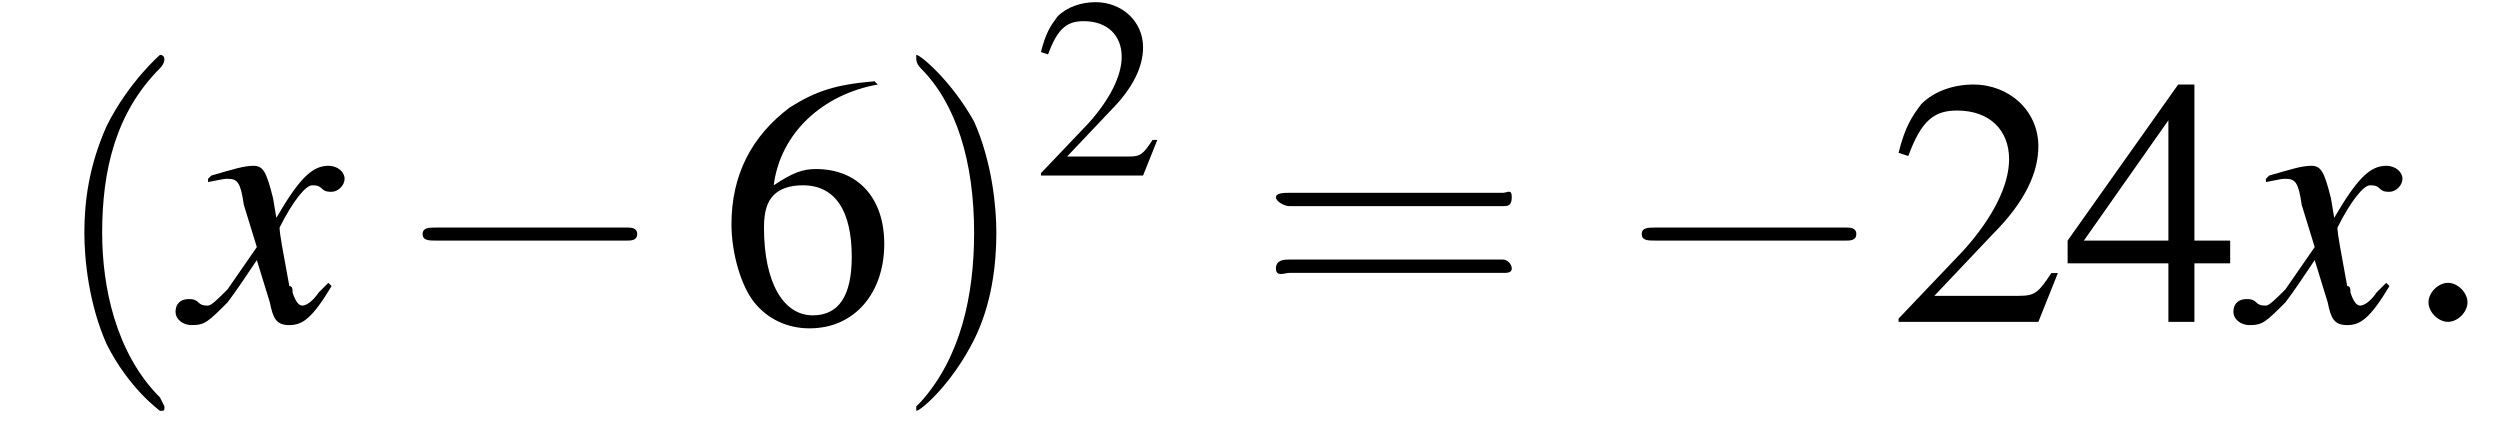
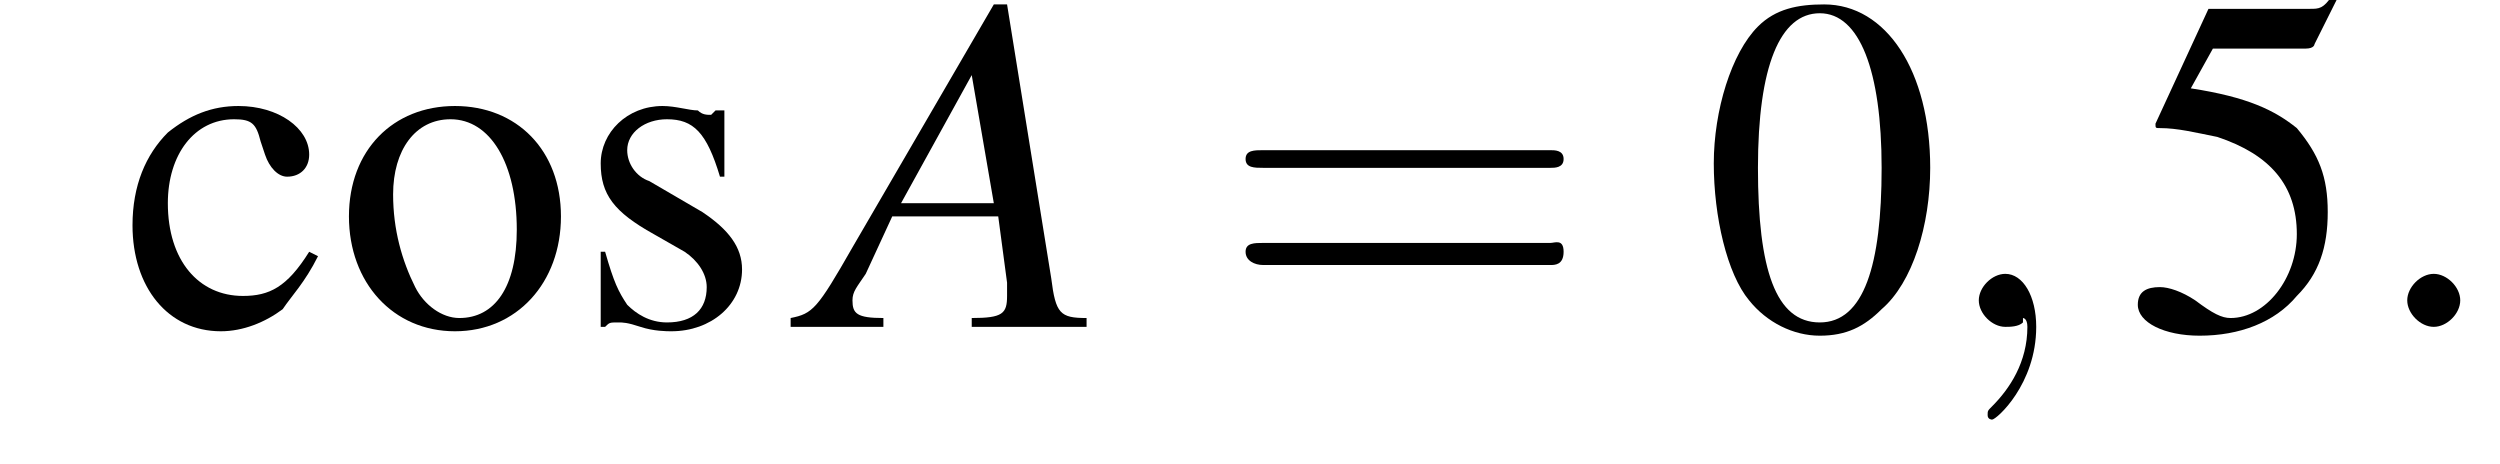
- <svg xmlns="http://www.w3.org/2000/svg" xmlns:xlink="http://www.w3.org/1999/xlink" height="13.6pt" version="1.1" viewBox="198.2 72.4 76.9 13.6" width="76.9pt">
+ <svg xmlns="http://www.w3.org/2000/svg" xmlns:xlink="http://www.w3.org/1999/xlink" version="1.1" width="56.6pt" height="10.5pt" viewBox="208.3 74.9 56.6 10.5">
  <defs>
-     <path d="M7.2 -2.5C7.3 -2.5 7.5 -2.5 7.5 -2.7S7.3 -2.9 7.2 -2.9H1.3C1.1 -2.9 0.9 -2.9 0.9 -2.7S1.1 -2.5 1.3 -2.5H7.2Z" id="g1-0" />
-     <path d="M5.2 -1.5L5 -1.5C4.6 -0.9 4.5 -0.8 4 -0.8H1.4L3.2 -2.7C4.2 -3.7 4.6 -4.6 4.6 -5.4C4.6 -6.5 3.7 -7.3 2.6 -7.3C2 -7.3 1.4 -7.1 1 -6.7C0.7 -6.3 0.5 -6 0.3 -5.2L0.6 -5.1C1 -6.2 1.4 -6.5 2.1 -6.5C3.1 -6.5 3.7 -5.9 3.7 -5C3.7 -4.2 3.2 -3.2 2.3 -2.2L0.3 -0.1V0H4.6L5.2 -1.5Z" id="g3-50" />
-     <path d="M5.1 -2.5H4V-7.3H3.5L0.1 -2.5V-1.8H3.2V0H4V-1.8H5.1V-2.5ZM3.2 -2.5H0.6L3.2 -6.2V-2.5Z" id="g3-52" />
-     <path d="M4.8 -7.4C3.6 -7.3 3 -7.1 2.2 -6.6C1 -5.7 0.4 -4.5 0.4 -3C0.4 -2.1 0.7 -1.1 1.1 -0.6C1.5 -0.1 2.1 0.2 2.8 0.2C4.2 0.2 5.1 -0.9 5.1 -2.4C5.1 -3.8 4.3 -4.7 3 -4.7C2.6 -4.7 2.3 -4.6 1.7 -4.2C1.9 -5.8 3.2 -7 4.9 -7.3L4.8 -7.4ZM2.6 -4.2C3.6 -4.2 4.1 -3.4 4.1 -2C4.1 -0.8 3.7 -0.2 2.9 -0.2C2 -0.2 1.4 -1.2 1.4 -2.9C1.4 -3.4 1.5 -3.7 1.7 -3.9C1.9 -4.1 2.2 -4.2 2.6 -4.2Z" id="g3-54" />
-     <path d="M2.1 -0.6C2.1 -0.9 1.8 -1.2 1.5 -1.2S0.9 -0.9 0.9 -0.6S1.2 0 1.5 0S2.1 -0.3 2.1 -0.6Z" id="g7-58" />
-     <path d="M4.4 -1.2C4.3 -1.1 4.2 -1 4.1 -0.9C3.9 -0.6 3.7 -0.5 3.6 -0.5C3.5 -0.5 3.4 -0.6 3.3 -0.9C3.3 -1 3.3 -1.1 3.2 -1.1C3 -2.2 2.9 -2.7 2.9 -2.9C3.3 -3.7 3.7 -4.2 3.9 -4.2C4 -4.2 4.1 -4.2 4.2 -4.1C4.3 -4 4.4 -4 4.5 -4C4.7 -4 4.9 -4.2 4.9 -4.4S4.7 -4.8 4.4 -4.8C3.9 -4.8 3.5 -4.4 2.8 -3.2L2.7 -3.8C2.5 -4.6 2.4 -4.8 2.1 -4.8C1.8 -4.8 1.5 -4.7 0.8 -4.5L0.7 -4.4L0.7 -4.3C1.2 -4.4 1.2 -4.4 1.3 -4.4C1.6 -4.4 1.7 -4.3 1.8 -3.6L2.2 -2.3L1.3 -1C1 -0.7 0.8 -0.5 0.7 -0.5C0.6 -0.5 0.5 -0.5 0.4 -0.6C0.3 -0.7 0.2 -0.7 0.1 -0.7C-0.1 -0.7 -0.3 -0.6 -0.3 -0.3C-0.3 -0.1 -0.1 0.1 0.2 0.1C0.6 0.1 0.7 0 1.3 -0.6C1.6 -1 1.8 -1.3 2.2 -1.9L2.6 -0.6C2.7 -0.1 2.8 0.1 3.2 0.1C3.6 0.1 3.9 -0.1 4.5 -1.1L4.4 -1.2Z" id="g8-120" />
-     <path d="M2.6 1.9C2.6 1.9 2.6 1.9 2.5 1.7C1.5 0.7 1.2 -0.8 1.2 -2C1.2 -3.4 1.5 -4.7 2.5 -5.7C2.6 -5.8 2.6 -5.9 2.6 -5.9C2.6 -5.9 2.6 -6 2.5 -6C2.5 -6 1.8 -5.4 1.3 -4.4C0.9 -3.5 0.8 -2.7 0.8 -2C0.8 -1.4 0.9 -0.4 1.3 0.5C1.8 1.5 2.5 2 2.5 2C2.6 2 2.6 2 2.6 1.9Z" id="g12-40" />
-     <path d="M2.3 -2C2.3 -2.6 2.2 -3.6 1.8 -4.5C1.3 -5.4 0.6 -6 0.5 -6C0.5 -6 0.5 -5.9 0.5 -5.9C0.5 -5.9 0.5 -5.8 0.6 -5.7C1.4 -4.9 1.8 -3.6 1.8 -2C1.8 -0.6 1.5 0.8 0.6 1.8C0.5 1.9 0.5 1.9 0.5 1.9C0.5 2 0.5 2 0.5 2C0.6 2 1.3 1.4 1.8 0.4C2.2 -0.4 2.3 -1.3 2.3 -2Z" id="g12-41" />
-     <path d="M5.5 -2.6C5.6 -2.6 5.7 -2.6 5.7 -2.8S5.6 -2.9 5.5 -2.9H0.7C0.6 -2.9 0.4 -2.9 0.4 -2.8S0.6 -2.6 0.7 -2.6H5.5ZM5.5 -1.1C5.6 -1.1 5.7 -1.1 5.7 -1.2S5.6 -1.4 5.5 -1.4H0.7C0.6 -1.4 0.4 -1.4 0.4 -1.2S0.6 -1.1 0.7 -1.1H5.5Z" id="g12-61" />
-     <use id="g11-50" transform="scale(0.730594)" xlink:href="#g3-50" />
-     <use id="g15-50" xlink:href="#g3-50" />
-     <use id="g15-52" xlink:href="#g3-52" />
-     <use id="g15-54" xlink:href="#g3-54" />
-     <use id="g16-40" transform="scale(1.36875)" xlink:href="#g12-40" />
-     <use id="g16-41" transform="scale(1.36875)" xlink:href="#g12-41" />
-     <use id="g16-61" transform="scale(1.36875)" xlink:href="#g12-61" />
+     <path id="g3-48" d="M2.8-7.3C2.2-7.3 1.7-7.2 1.3-6.8C.7-6.2 .3-4.9 .3-3.7C.3-2.5 .6-1.2 1.1-.6C1.5-.1 2.1 .2 2.7 .2C3.3 .2 3.7 0 4.1-.4C4.8-1 5.2-2.3 5.2-3.6C5.2-5.8 4.2-7.3 2.8-7.3ZM2.7-7.1C3.6-7.1 4.1-5.8 4.1-3.6S3.7-.1 2.7-.1S1.3-1.3 1.3-3.6C1.3-5.9 1.8-7.1 2.7-7.1Z" />
+     <path id="g3-53" d="M2-6.3H4.1C4.3-6.3 4.3-6.4 4.3-6.4L4.8-7.4L4.7-7.5C4.5-7.2 4.4-7.2 4.2-7.2H1.9L.7-4.6C.7-4.6 .7-4.6 .7-4.6C.7-4.5 .7-4.5 .8-4.5C1.2-4.5 1.6-4.4 2.1-4.3C3.3-3.9 3.9-3.2 3.9-2.1C3.9-1.1 3.2-.2 2.4-.2C2.2-.2 2-.3 1.6-.6C1.3-.8 1-.9 .8-.9C.5-.9 .3-.8 .3-.5C.3-.1 .9 .2 1.7 .2C2.6 .2 3.4-.1 3.9-.7C4.4-1.2 4.6-1.8 4.6-2.6C4.6-3.4 4.4-3.9 3.9-4.5C3.4-4.9 2.8-5.2 1.5-5.4L2-6.3Z" />
+     <path id="g3-99" d="M4.3-1.7C3.8-.9 3.4-.7 2.8-.7C1.8-.7 1.1-1.5 1.1-2.8C1.1-3.9 1.7-4.7 2.6-4.7C3-4.7 3.1-4.6 3.2-4.2L3.3-3.9C3.4-3.6 3.6-3.4 3.8-3.4C4.1-3.4 4.3-3.6 4.3-3.9C4.3-4.5 3.6-5 2.7-5C2.1-5 1.6-4.8 1.1-4.4C.6-3.9 .3-3.2 .3-2.3C.3-.9 1.1 .1 2.3 .1C2.8 .1 3.3-.1 3.7-.4C3.9-.7 4.2-1 4.5-1.6L4.3-1.7Z" />
+     <path id="g3-111" d="M2.7-5C1.3-5 .3-4 .3-2.5C.3-1 1.3 .1 2.7 .1S5.1-1 5.1-2.5C5.1-4 4.1-5 2.7-5ZM2.6-4.7C3.5-4.7 4.1-3.7 4.1-2.2C4.1-.9 3.6-.2 2.8-.2C2.4-.2 2-.5 1.8-.9C1.5-1.5 1.3-2.2 1.3-3C1.3-4 1.8-4.7 2.6-4.7Z" />
+     <path id="g3-115" d="M3.4-3.4L3.4-4.9H3.3L3.2-4.9C3.1-4.8 3.1-4.8 3.1-4.8C3-4.8 2.9-4.8 2.8-4.9C2.6-4.9 2.3-5 2-5C1.2-5 .6-4.4 .6-3.7C.6-3 .9-2.6 1.8-2.1L2.5-1.7C2.8-1.5 3-1.2 3-.9C3-.4 2.7-.1 2.1-.1C1.7-.1 1.4-.3 1.2-.5C1-.8 .9-1 .7-1.7H.6V0H.7C.8-.1 .8-.1 1-.1C1.1-.1 1.2-.1 1.5 0C1.8 .1 2.1 .1 2.2 .1C3.1 .1 3.8-.5 3.8-1.3C3.8-1.8 3.5-2.2 2.9-2.6L1.7-3.3C1.4-3.4 1.2-3.7 1.2-4C1.2-4.4 1.6-4.7 2.1-4.7C2.7-4.7 3-4.4 3.3-3.4H3.4Z" />
+     <path id="g7-58" d="M2.1-.6C2.1-.9 1.8-1.2 1.5-1.2S.9-.9 .9-.6S1.2 0 1.5 0S2.1-.3 2.1-.6Z" />
+     <path id="g7-59" d="M2.2 0C2.2-.7 1.9-1.2 1.5-1.2C1.2-1.2 .9-.9 .9-.6C.9-.3 1.2 0 1.5 0C1.6 0 1.8 0 1.9-.1C1.9-.2 1.9-.2 1.9-.2S2-.2 2 0C2 .8 1.6 1.4 1.2 1.8C1.1 1.9 1.1 1.9 1.1 2C1.1 2.1 1.2 2.1 1.2 2.1C1.3 2.1 2.2 1.3 2.2 0Z" />
+     <path id="g12-61" d="M7.5-3.6C7.6-3.6 7.8-3.6 7.8-3.8S7.6-4 7.5-4H1C.8-4 .6-4 .6-3.8S.8-3.6 1-3.6H7.5ZM7.5-1.4C7.6-1.4 7.8-1.4 7.8-1.7S7.6-1.9 7.5-1.9H1C.8-1.9 .6-1.9 .6-1.7S.8-1.4 1-1.4H7.5Z" />
+     <path id="g8-65" d="M6.1-.2C5.5-.2 5.4-.3 5.3-1.1L4.3-7.3H4L.8-1.8C0-.4-.1-.3-.6-.2V0H1.5V-.2C.9-.2 .8-.3 .8-.6C.8-.8 .9-.9 1.1-1.2L1.7-2.5H4.1L4.3-1C4.3-.9 4.3-.8 4.3-.7C4.3-.3 4.2-.2 3.5-.2V0H6.1V-.2ZM1.9-2.8L3.5-5.7L4-2.8H1.9Z" />
+     <use id="g11-48" xlink:href="#g3-48" />
+     <use id="g11-53" xlink:href="#g3-53" />
+     <use id="g11-99" xlink:href="#g3-99" />
+     <use id="g11-111" xlink:href="#g3-111" />
+     <use id="g11-115" xlink:href="#g3-115" />
+     <path id="g1-0" d="M7.2-2.5C7.3-2.5 7.5-2.5 7.5-2.7S7.3-2.9 7.2-2.9H1.3C1.1-2.9 .9-2.9 .9-2.7S1.1-2.5 1.3-2.5H7.2Z" />
  </defs>
  <g id="page1">
-     <use x="199.7" xlink:href="#g16-40" y="82.3" />
-     <use x="203.9" xlink:href="#g8-120" y="82.3" />
-     <use x="210.3" xlink:href="#g1-0" y="82.3" />
-     <use x="220.3" xlink:href="#g15-54" y="82.3" />
-     <use x="225.7" xlink:href="#g16-41" y="82.3" />
-     <use x="230" xlink:href="#g11-50" y="77.8" />
-     <use x="236.9" xlink:href="#g16-61" y="82.3" />
-     <use x="247.8" xlink:href="#g1-0" y="82.3" />
-     <use x="256.3" xlink:href="#g15-50" y="82.3" />
-     <use x="261.7" xlink:href="#g15-52" y="82.3" />
-     <use x="267.2" xlink:href="#g8-120" y="82.3" />
-     <use x="272" xlink:href="#g7-58" y="82.3" />
+     <use x="211" y="82.3" xlink:href="#g11-99" />
+     <use x="215.9" y="82.3" xlink:href="#g11-111" />
+     <use x="221.3" y="82.3" xlink:href="#g11-115" />
+     <use x="226.8" y="82.3" xlink:href="#g8-65" />
+     <use x="235.9" y="82.3" xlink:href="#g12-61" />
+     <use x="246.8" y="82.3" xlink:href="#g11-48" />
+     <use x="252.2" y="82.3" xlink:href="#g7-59" />
+     <use x="256.4" y="82.3" xlink:href="#g11-53" />
+     <use x="261.9" y="82.3" xlink:href="#g7-58" />
  </g>
</svg>
